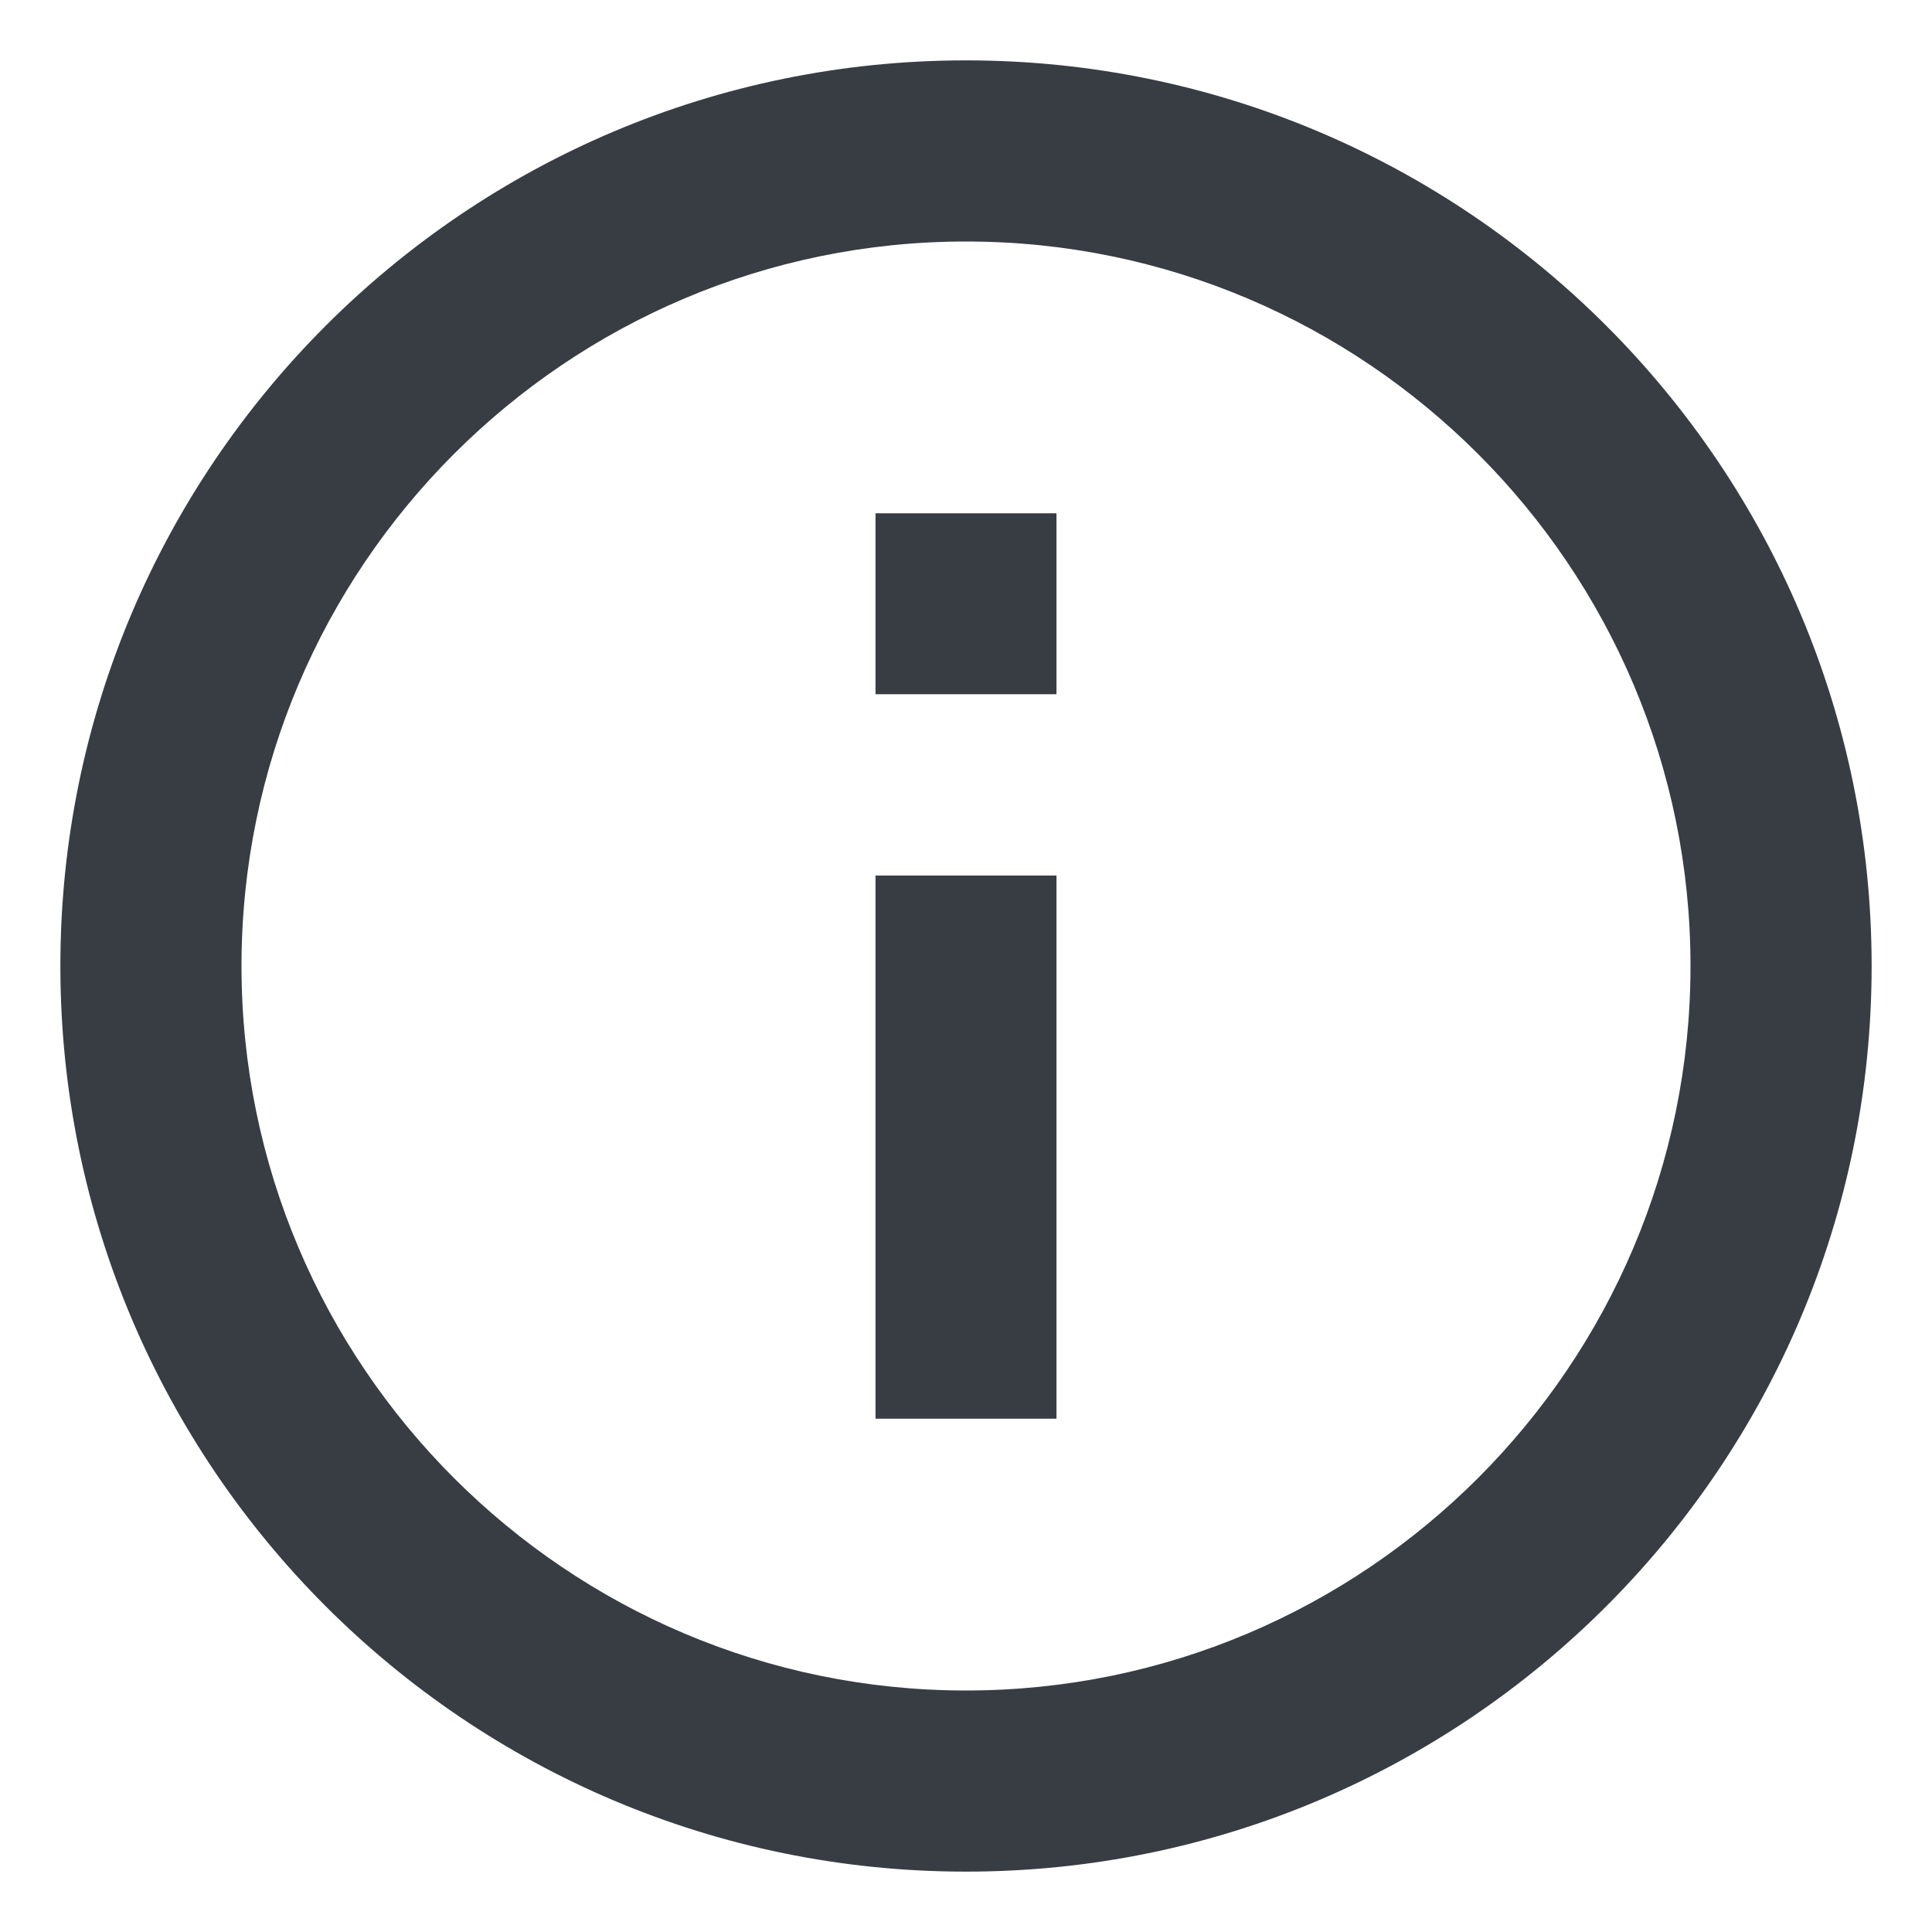
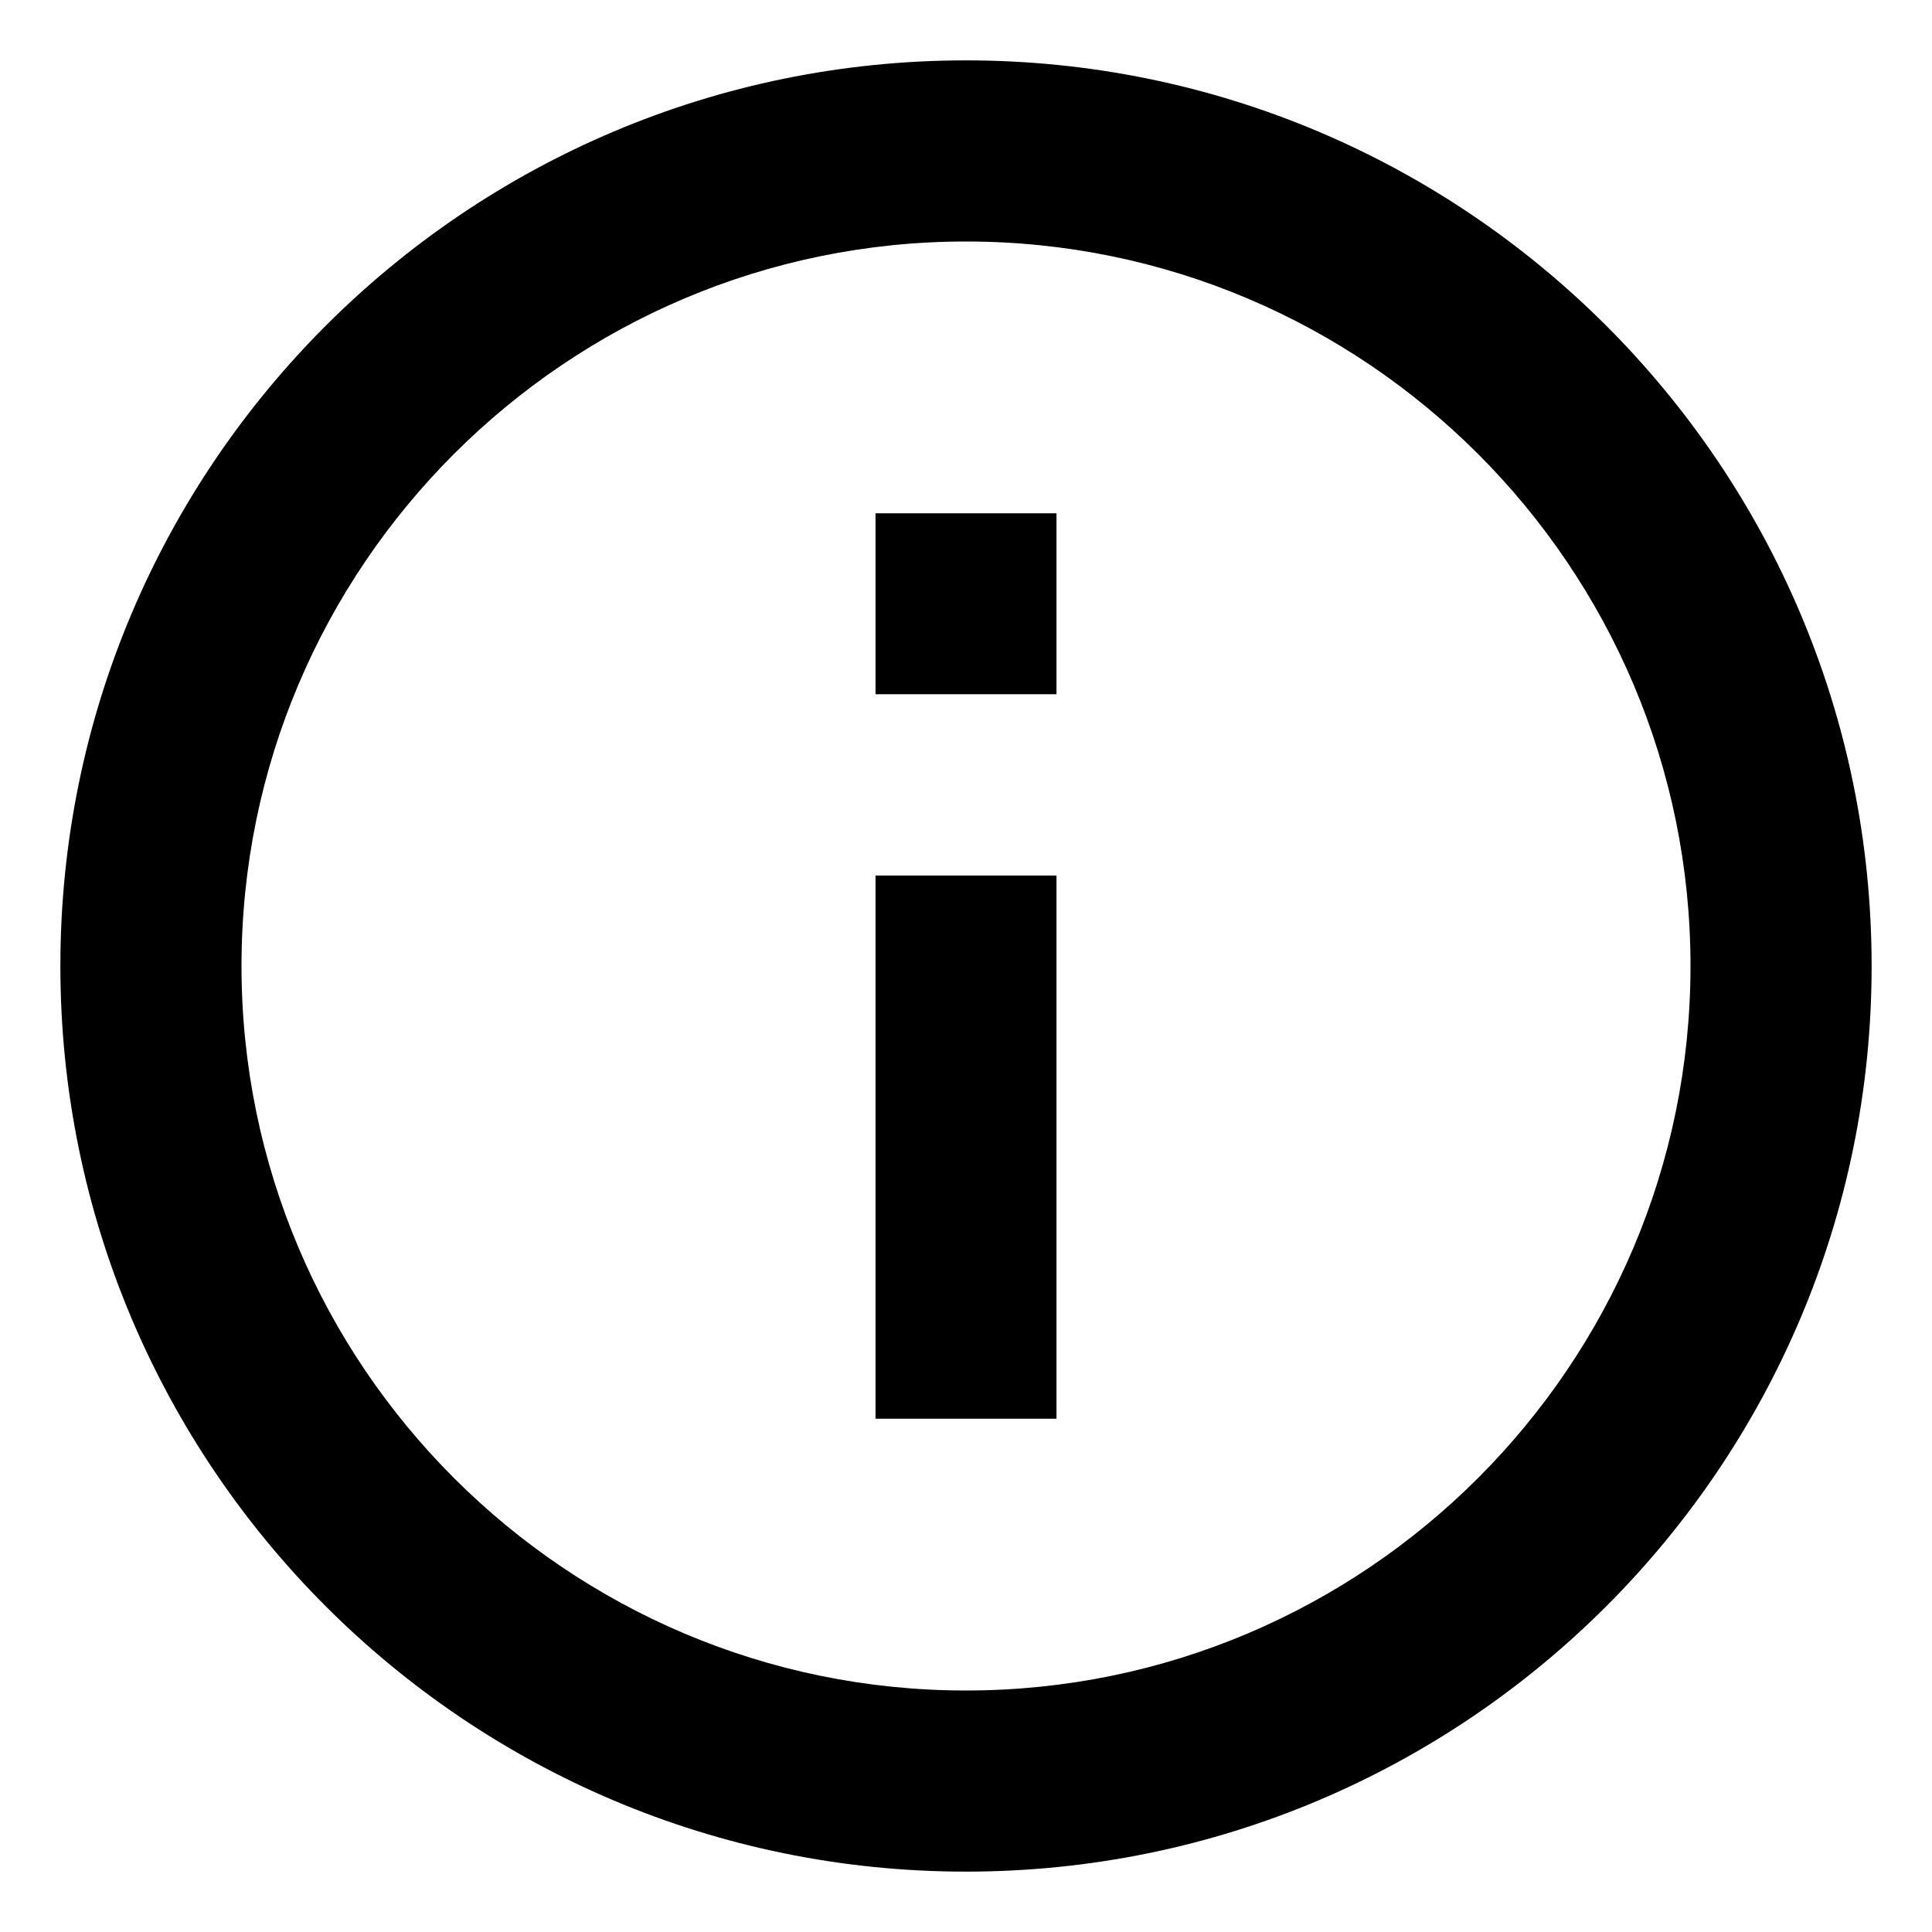
<svg width="12" height="12" viewBox="0 0 12 12">
-   <path d="M5.438 3.188H6.562V4.312H5.438V3.188ZM5.438 5.438H6.562V8.812H5.438V5.438ZM6 0.375C2.895 0.375 0.375 2.895 0.375 6C0.375 9.105 2.895 11.625 6 11.625C9.105 11.625 11.625 9.105 11.625 6C11.625 2.895 9.105 0.375 6 0.375ZM6 10.5C3.519 10.5 1.5 8.481 1.5 6C1.5 3.519 3.519 1.5 6 1.5C8.481 1.5 10.5 3.519 10.5 6C10.5 8.481 8.481 10.5 6 10.5Z" fill="#373D43" />
+   <path d="M5.438 3.188H6.562V4.312H5.438V3.188ZM5.438 5.438H6.562V8.812H5.438V5.438ZM6 0.375C2.895 0.375 0.375 2.895 0.375 6C0.375 9.105 2.895 11.625 6 11.625C9.105 11.625 11.625 9.105 11.625 6C11.625 2.895 9.105 0.375 6 0.375ZM6 10.5C3.519 10.5 1.5 8.481 1.5 6C1.5 3.519 3.519 1.5 6 1.5C8.481 1.5 10.5 3.519 10.5 6C10.5 8.481 8.481 10.5 6 10.5Z" fill="#000000" />
</svg>
